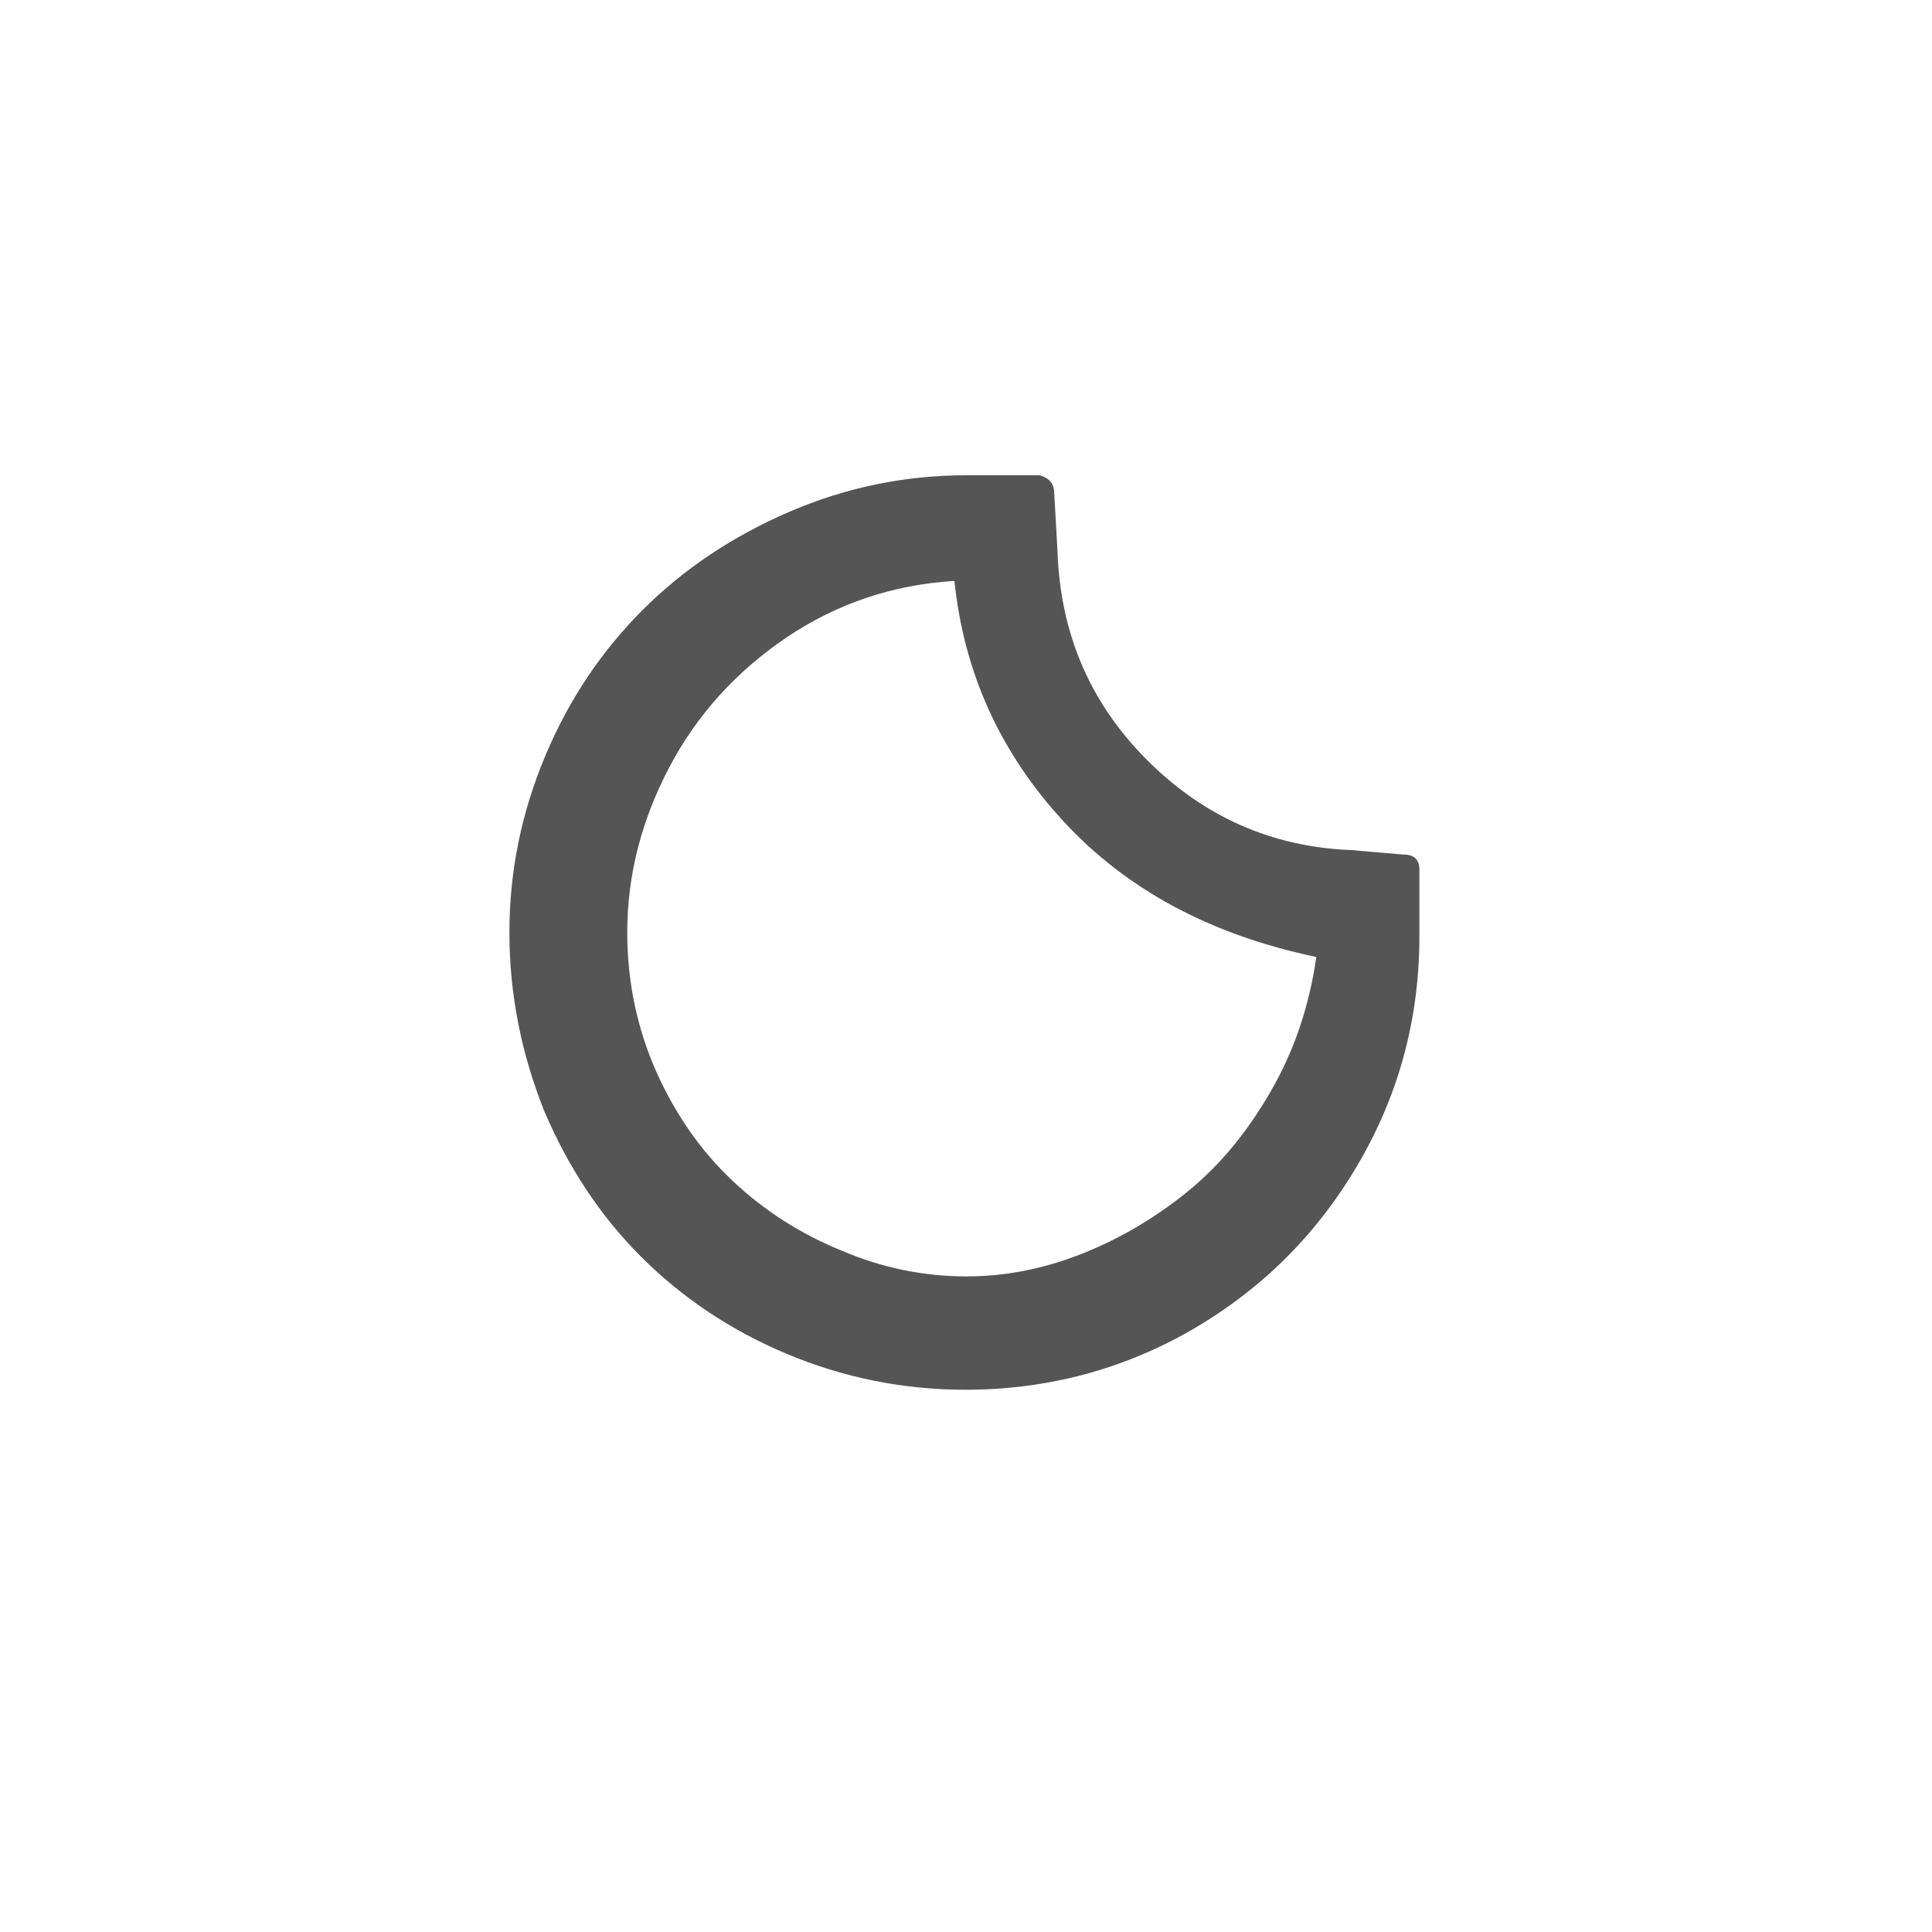
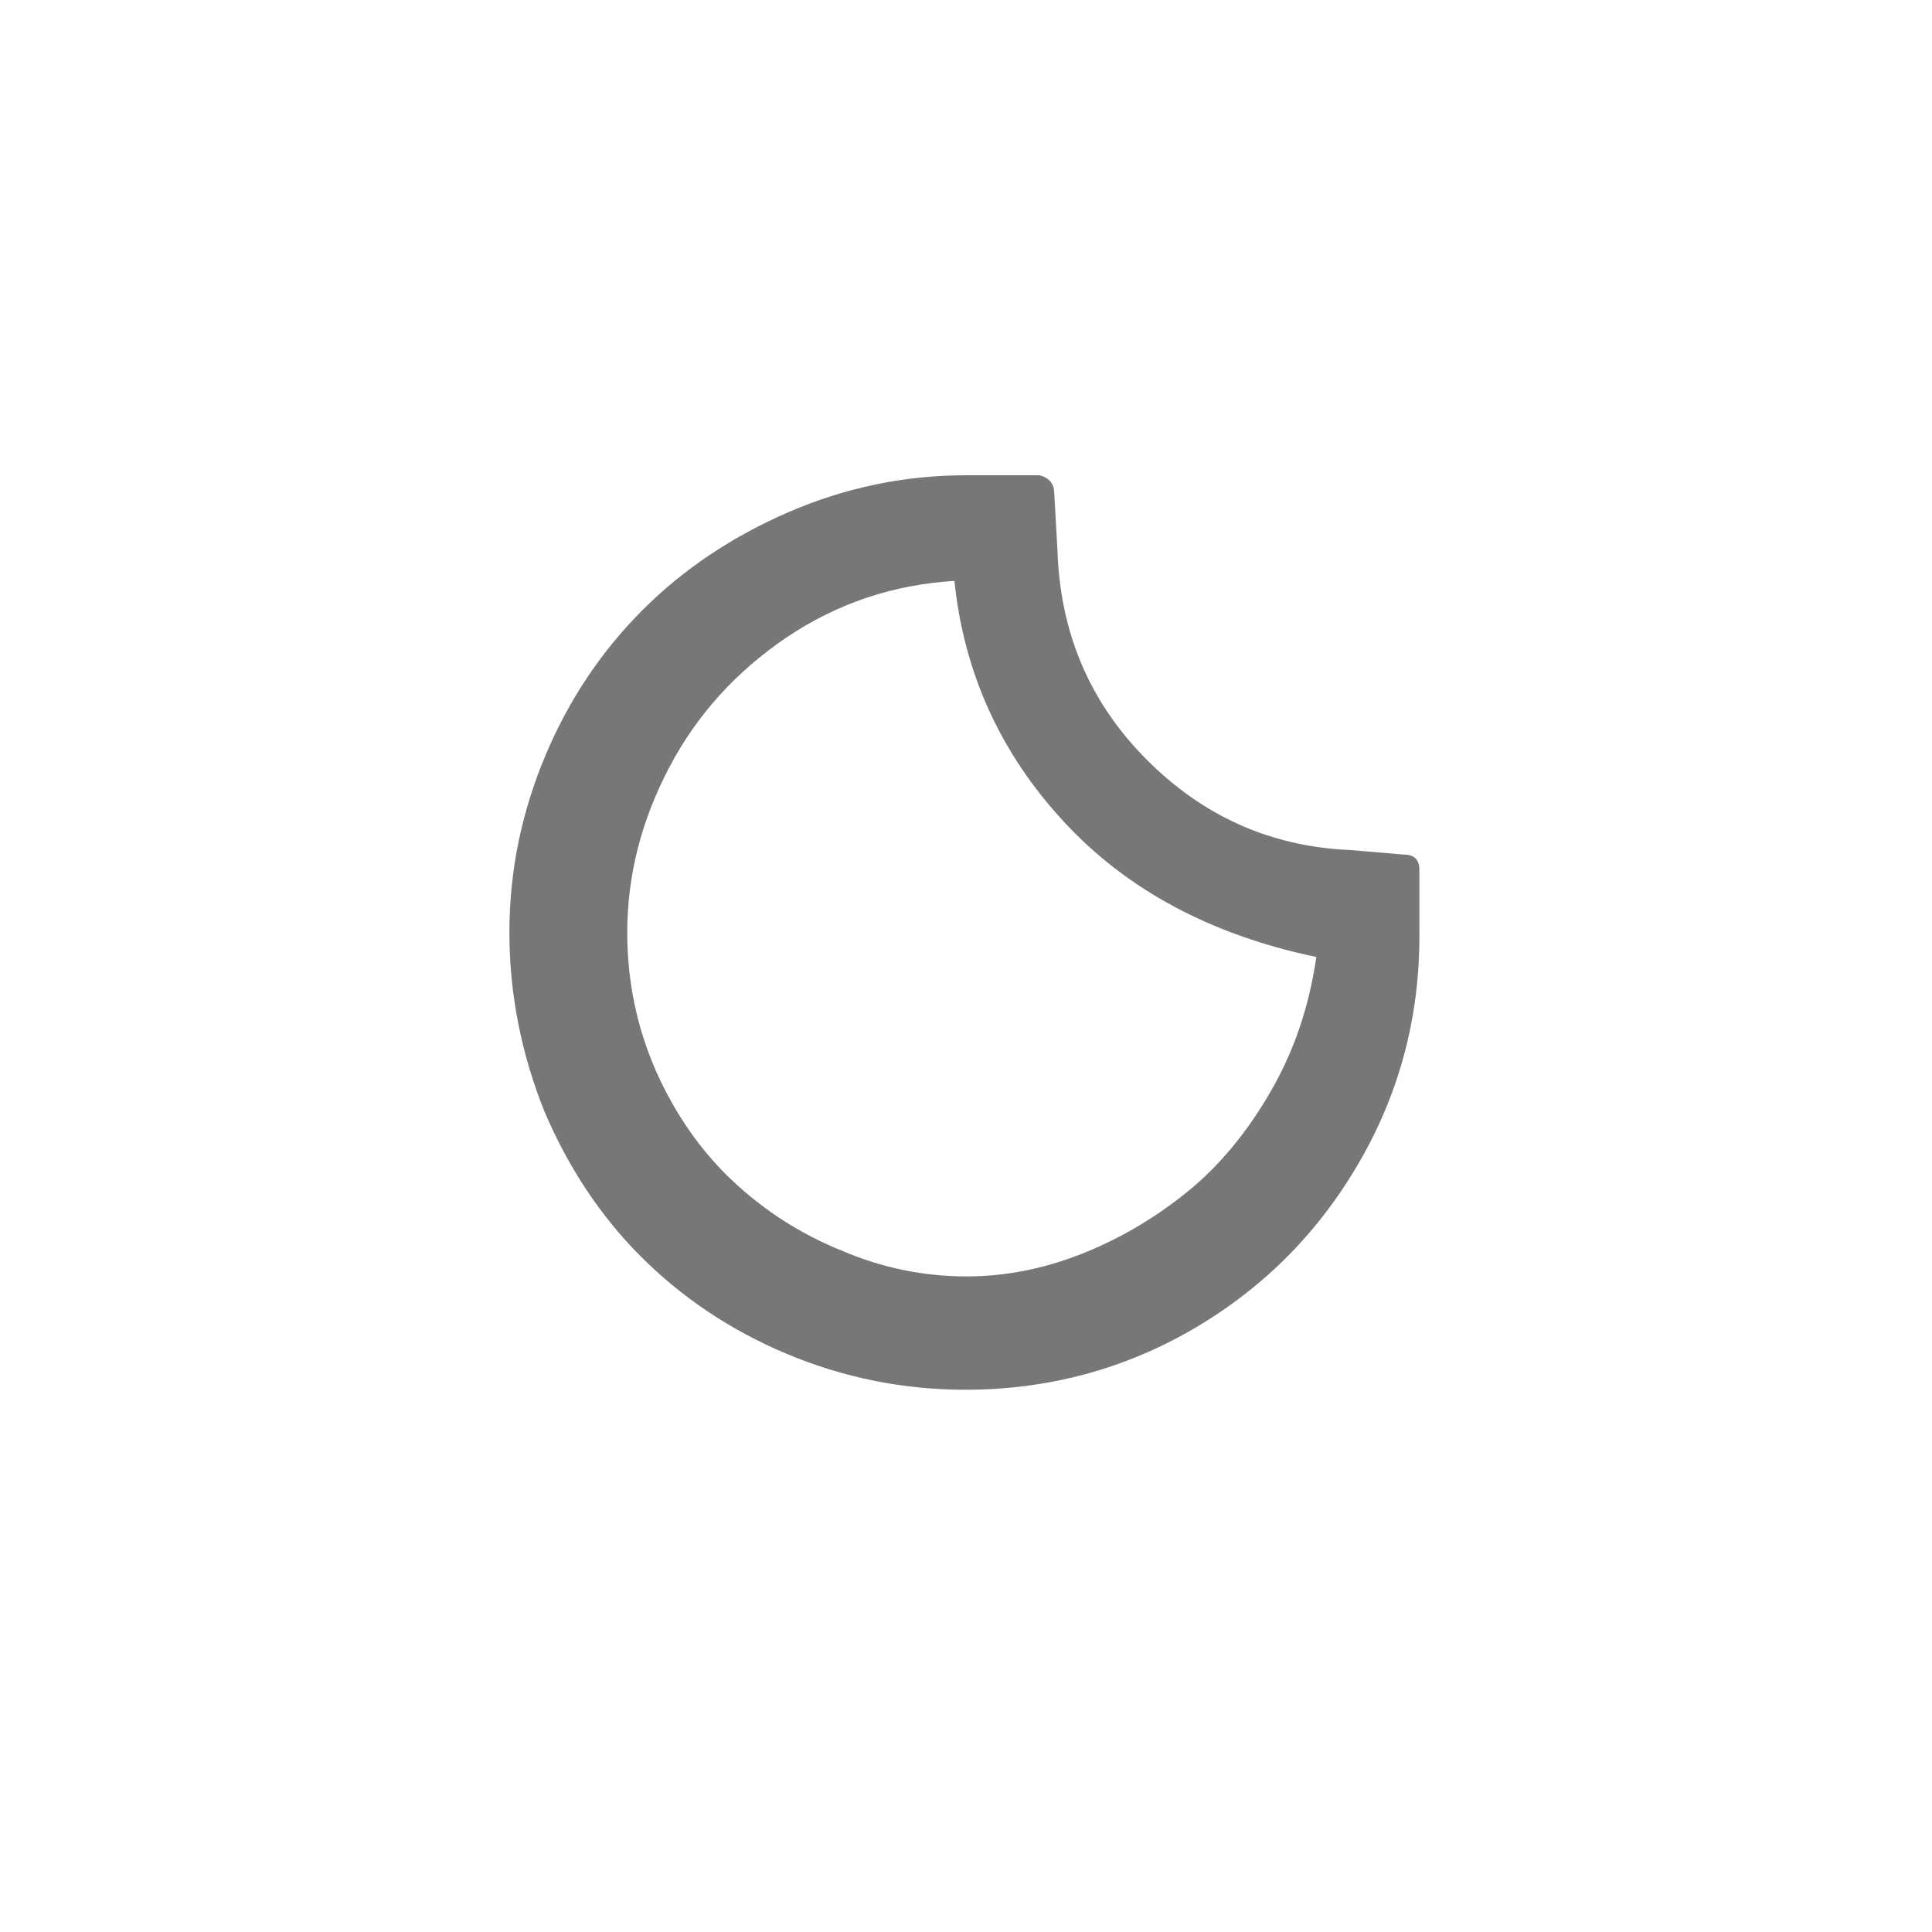
- <svg xmlns="http://www.w3.org/2000/svg" version="1.1" id="Layer_1" x="0px" y="0px" viewBox="0 0 30 30" style="enable-background:new 0 0 30 30;" xml:space="preserve" fill="#555">
+ <svg xmlns="http://www.w3.org/2000/svg" version="1.1" id="Layer_1" x="0px" y="0px" viewBox="0 0 30 30" style="enable-background:new 0 0 30 30;" xml:space="preserve" fill="#777">
  <path d="M7.91,14.48c0-0.96,0.19-1.87,0.56-2.75s0.88-1.63,1.51-2.26c0.63-0.63,1.39-1.14,2.27-1.52c0.88-0.38,1.8-0.57,2.75-0.57  h1.14c0.16,0.04,0.23,0.14,0.23,0.28l0.05,0.88c0.04,1.27,0.49,2.35,1.37,3.24c0.88,0.89,1.94,1.37,3.19,1.42l0.82,0.07  c0.16,0,0.24,0.08,0.24,0.23v0.98c0.01,1.28-0.3,2.47-0.93,3.56c-0.63,1.09-1.48,1.95-2.57,2.59c-1.08,0.63-2.27,0.95-3.55,0.95  c-0.97,0-1.9-0.19-2.78-0.56s-1.63-0.88-2.26-1.51c-0.63-0.63-1.13-1.39-1.5-2.26C8.1,16.37,7.91,15.45,7.91,14.48z M9.74,14.48  c0,0.76,0.15,1.48,0.45,2.16c0.3,0.67,0.7,1.24,1.19,1.7c0.49,0.46,1.05,0.82,1.69,1.08c0.63,0.27,1.28,0.4,1.94,0.4  c0.58,0,1.17-0.11,1.76-0.34c0.59-0.23,1.14-0.55,1.65-0.96c0.51-0.41,0.94-0.93,1.31-1.57c0.37-0.64,0.6-1.33,0.71-2.09  c-1.63-0.34-2.94-1.04-3.92-2.1s-1.55-2.3-1.7-3.74C13.86,9.08,13,9.37,12.21,9.9c-0.78,0.53-1.39,1.2-1.82,2.02  C9.96,12.74,9.74,13.59,9.74,14.48z" />
</svg>
